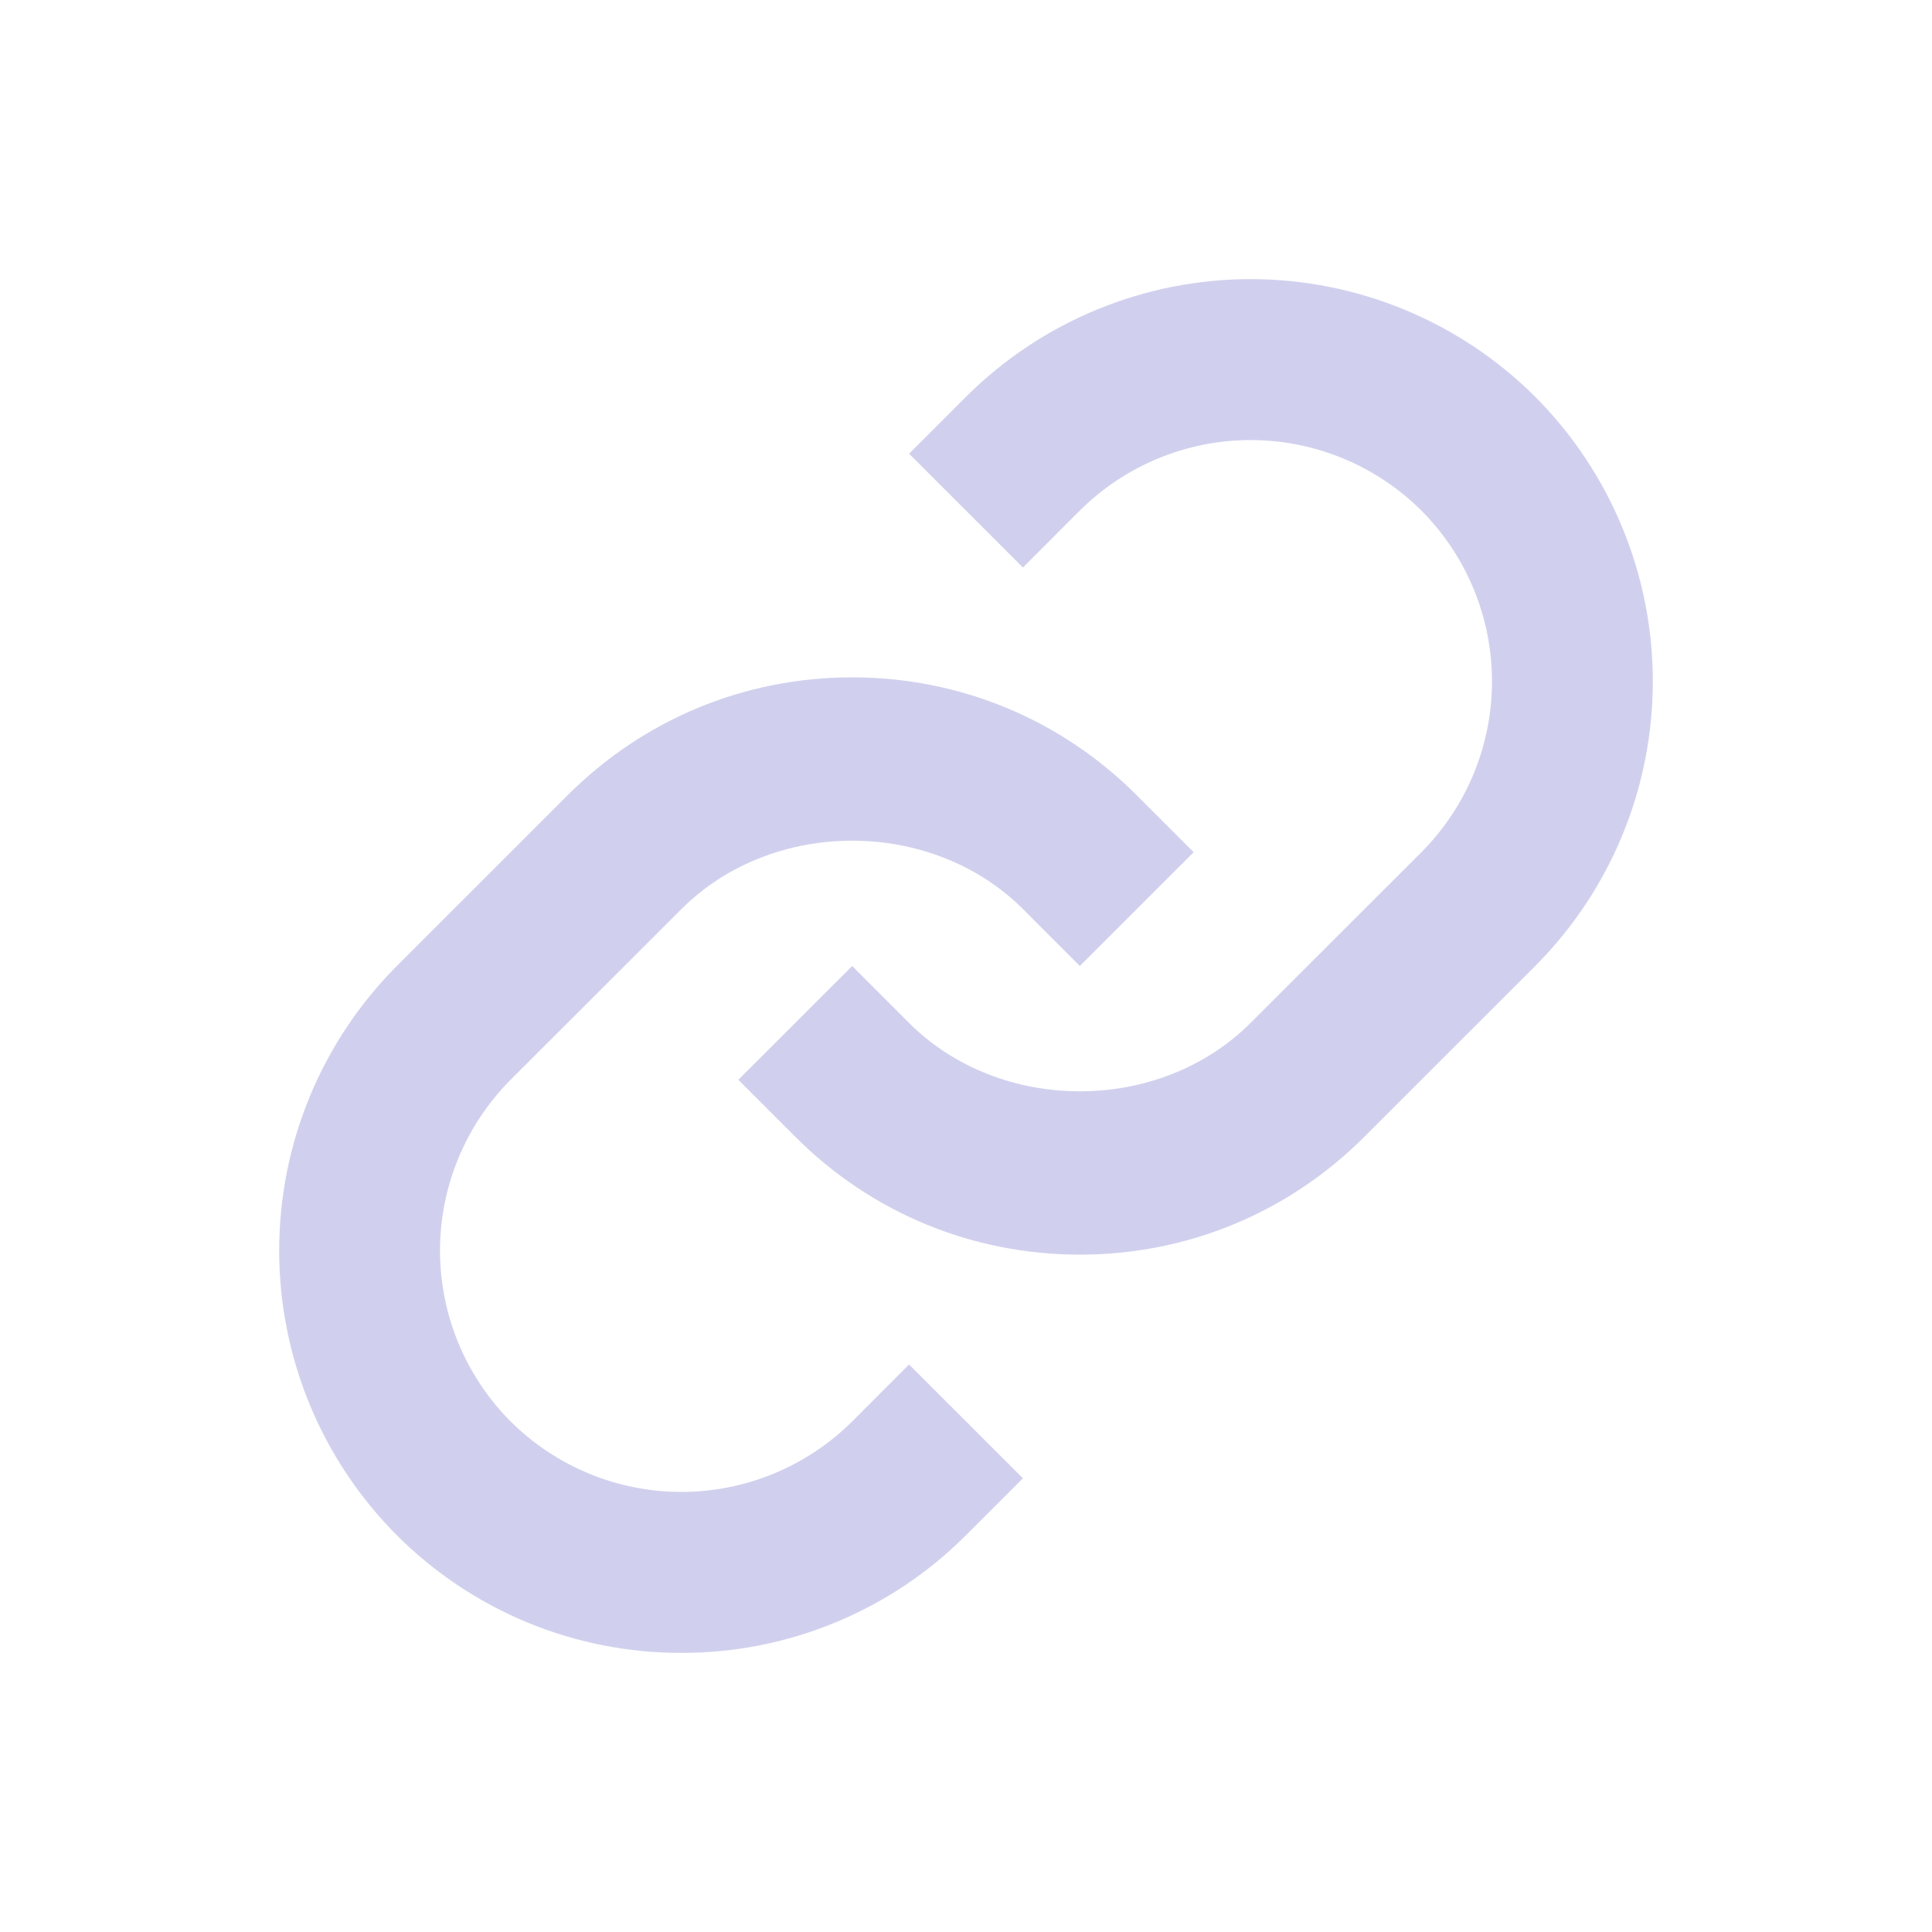
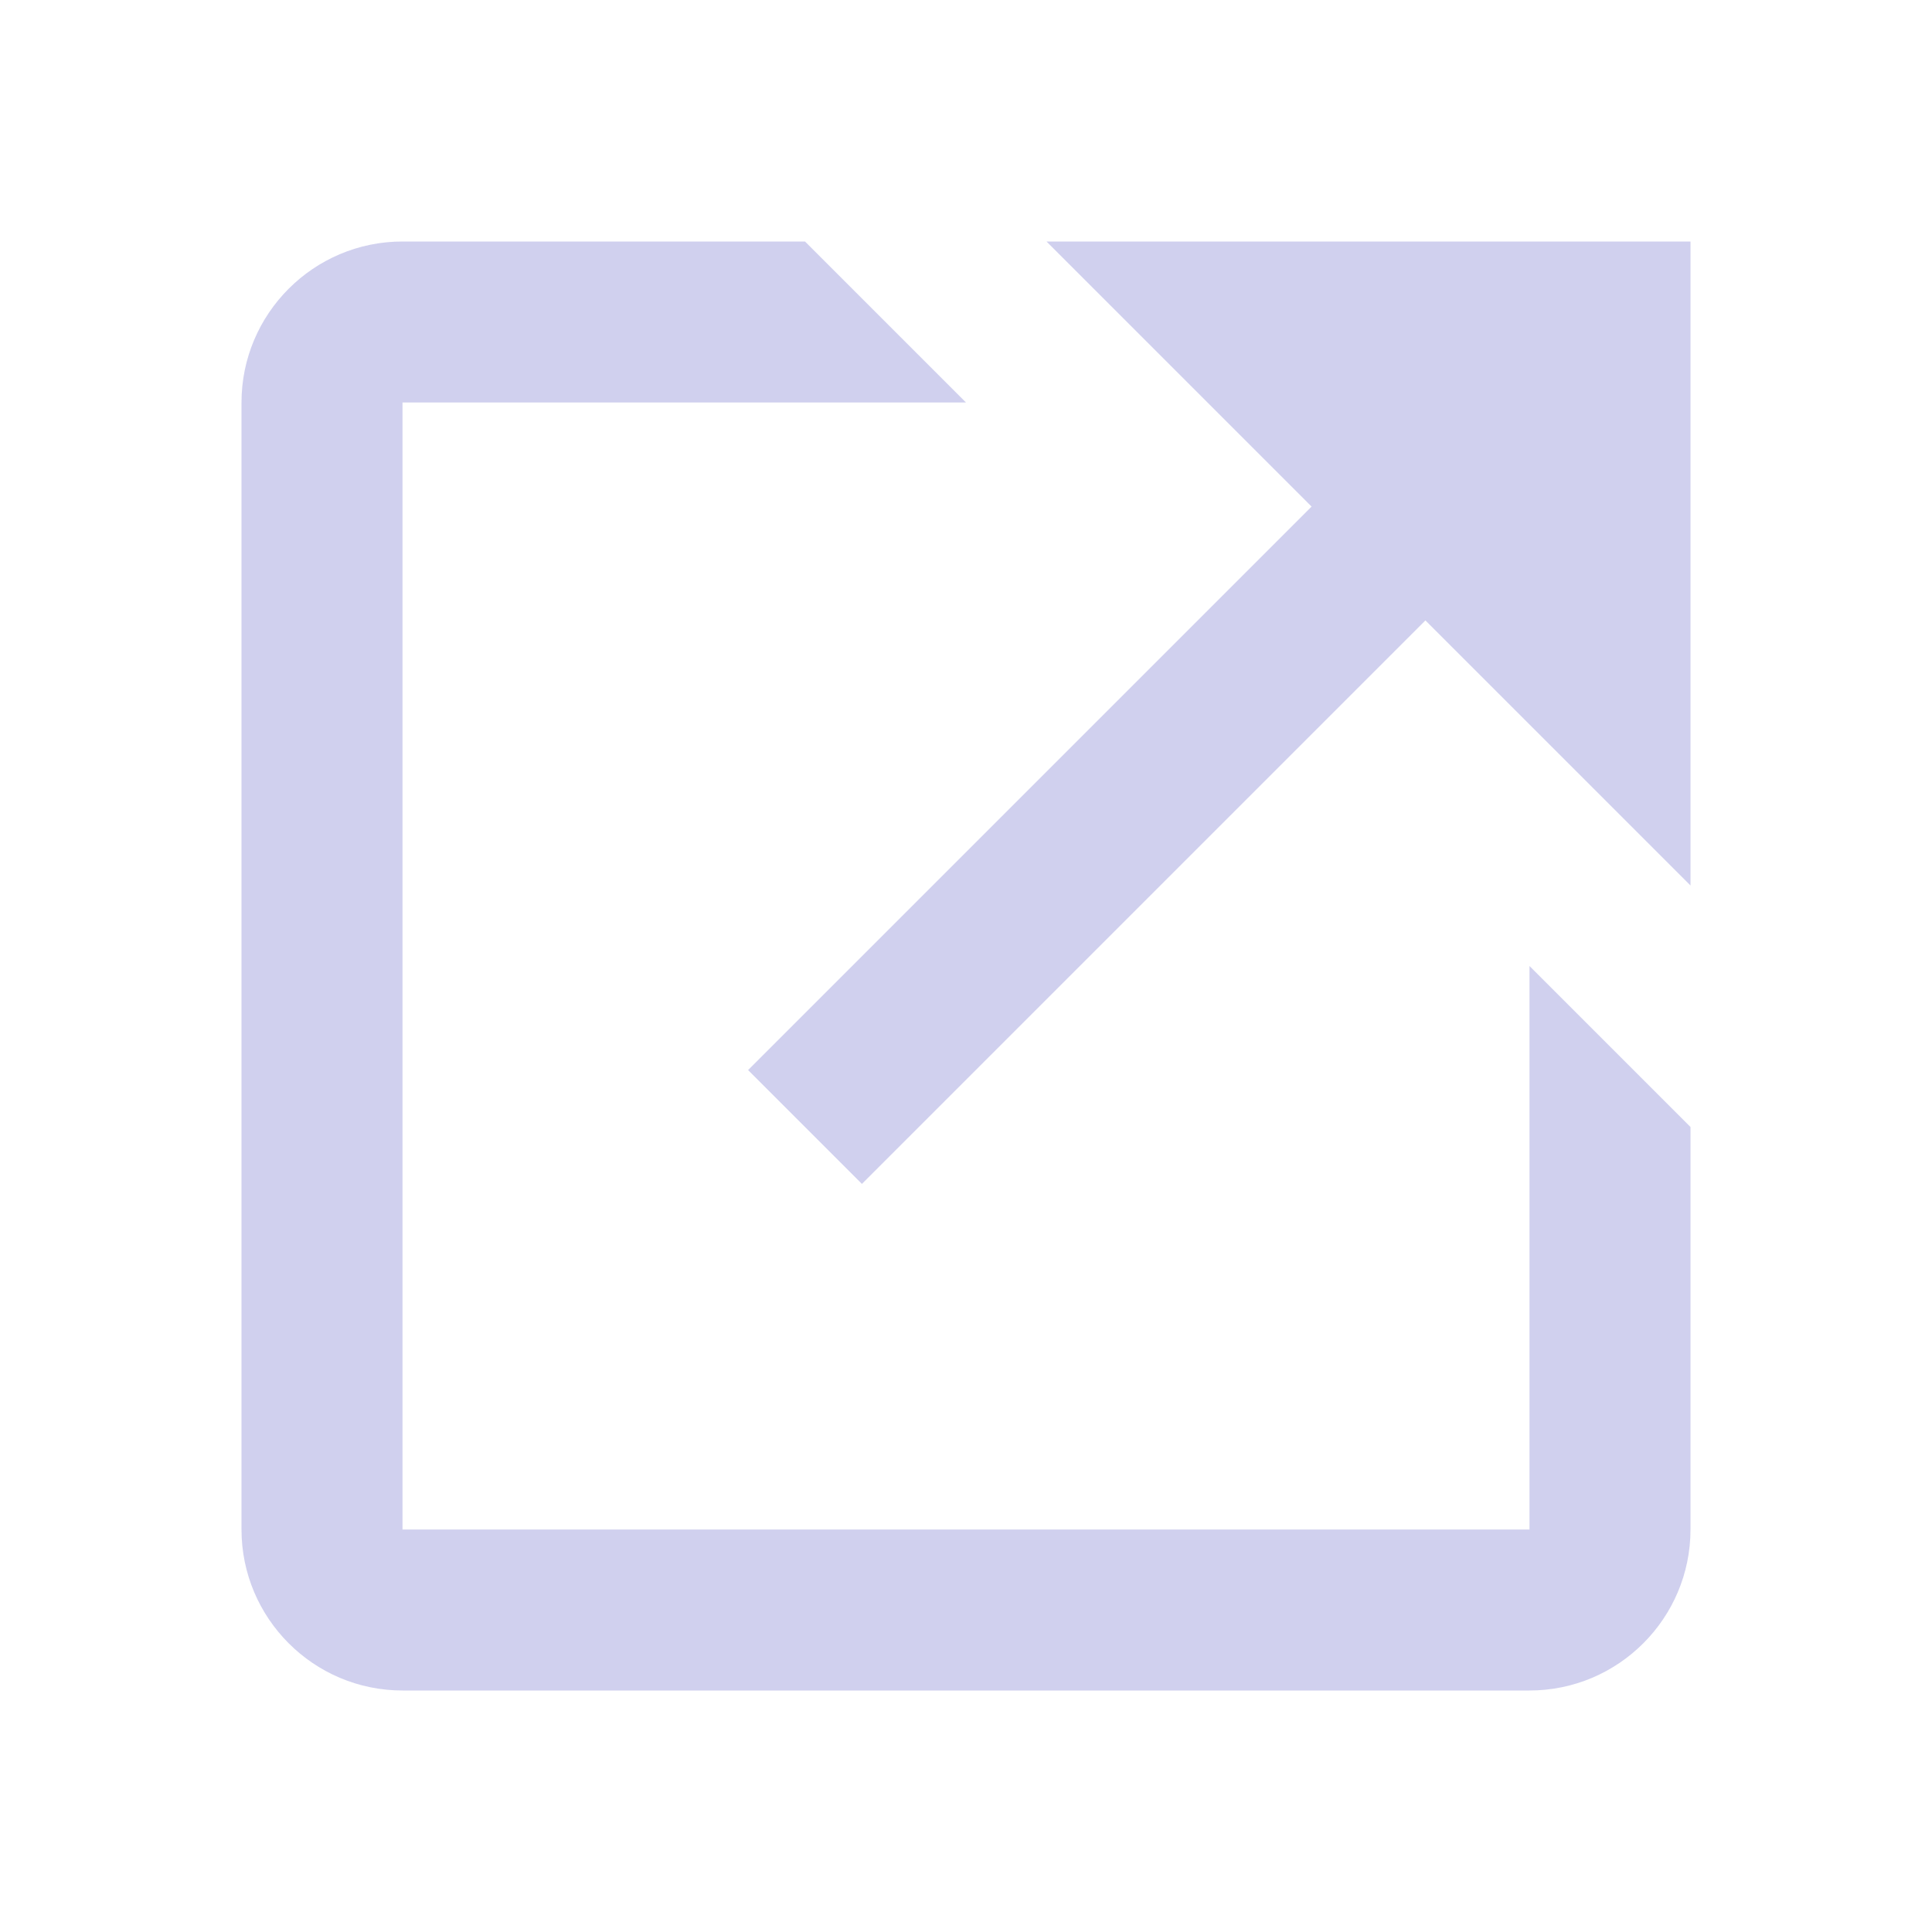
- <svg xmlns="http://www.w3.org/2000/svg" width="32" height="32" viewBox="0 0 32 32" fill="none">
-   <path d="M11.287 15.057C12.797 13.547 15.432 13.547 16.943 15.057L17.885 16L19.771 14.115L18.828 13.172C17.571 11.913 15.896 11.219 14.115 11.219C12.333 11.219 10.659 11.913 9.401 13.172L6.572 16C5.324 17.252 4.624 18.947 4.624 20.714C4.624 22.481 5.324 24.176 6.572 25.428C7.191 26.047 7.925 26.538 8.734 26.873C9.543 27.207 10.41 27.379 11.285 27.377C12.161 27.379 13.028 27.208 13.837 26.873C14.646 26.539 15.381 26.048 16 25.428L16.943 24.485L15.057 22.6L14.115 23.543C13.363 24.291 12.346 24.711 11.286 24.711C10.226 24.711 9.209 24.291 8.457 23.543C7.709 22.792 7.288 21.774 7.288 20.714C7.288 19.654 7.709 18.636 8.457 17.885L11.287 15.057Z" fill="#d0d0ee " />
-   <path d="M16 6.572L15.057 7.515L16.943 9.4L17.885 8.457C18.637 7.709 19.654 7.289 20.714 7.289C21.774 7.289 22.791 7.709 23.543 8.457C24.291 9.208 24.712 10.226 24.712 11.286C24.712 12.346 24.291 13.364 23.543 14.115L20.713 16.943C19.203 18.453 16.568 18.453 15.057 16.943L14.115 16L12.229 17.885L13.172 18.828C14.429 20.087 16.104 20.781 17.885 20.781C19.667 20.781 21.341 20.087 22.599 18.828L25.428 16C26.676 14.748 27.376 13.053 27.376 11.286C27.376 9.519 26.676 7.824 25.428 6.572C24.177 5.324 22.481 4.623 20.714 4.623C18.947 4.623 17.251 5.324 16 6.572V6.572Z" fill="#d0d0ee " />
+ <svg xmlns="http://www.w3.org/2000/svg" width="24" height="24" viewBox="0 0 24 24" style="fill: #d0d0ee;transform: ;msFilter:;">
+   <path d="m13 3 3.293 3.293-7 7 1.414 1.414 7-7L21 11V3z" />
+   <path d="M19 19H5V5h7l-2-2H5c-1.103 0-2 .897-2 2v14c0 1.103.897 2 2 2h14c1.103 0 2-.897 2-2v-5l-2-2v7z" />
</svg>
